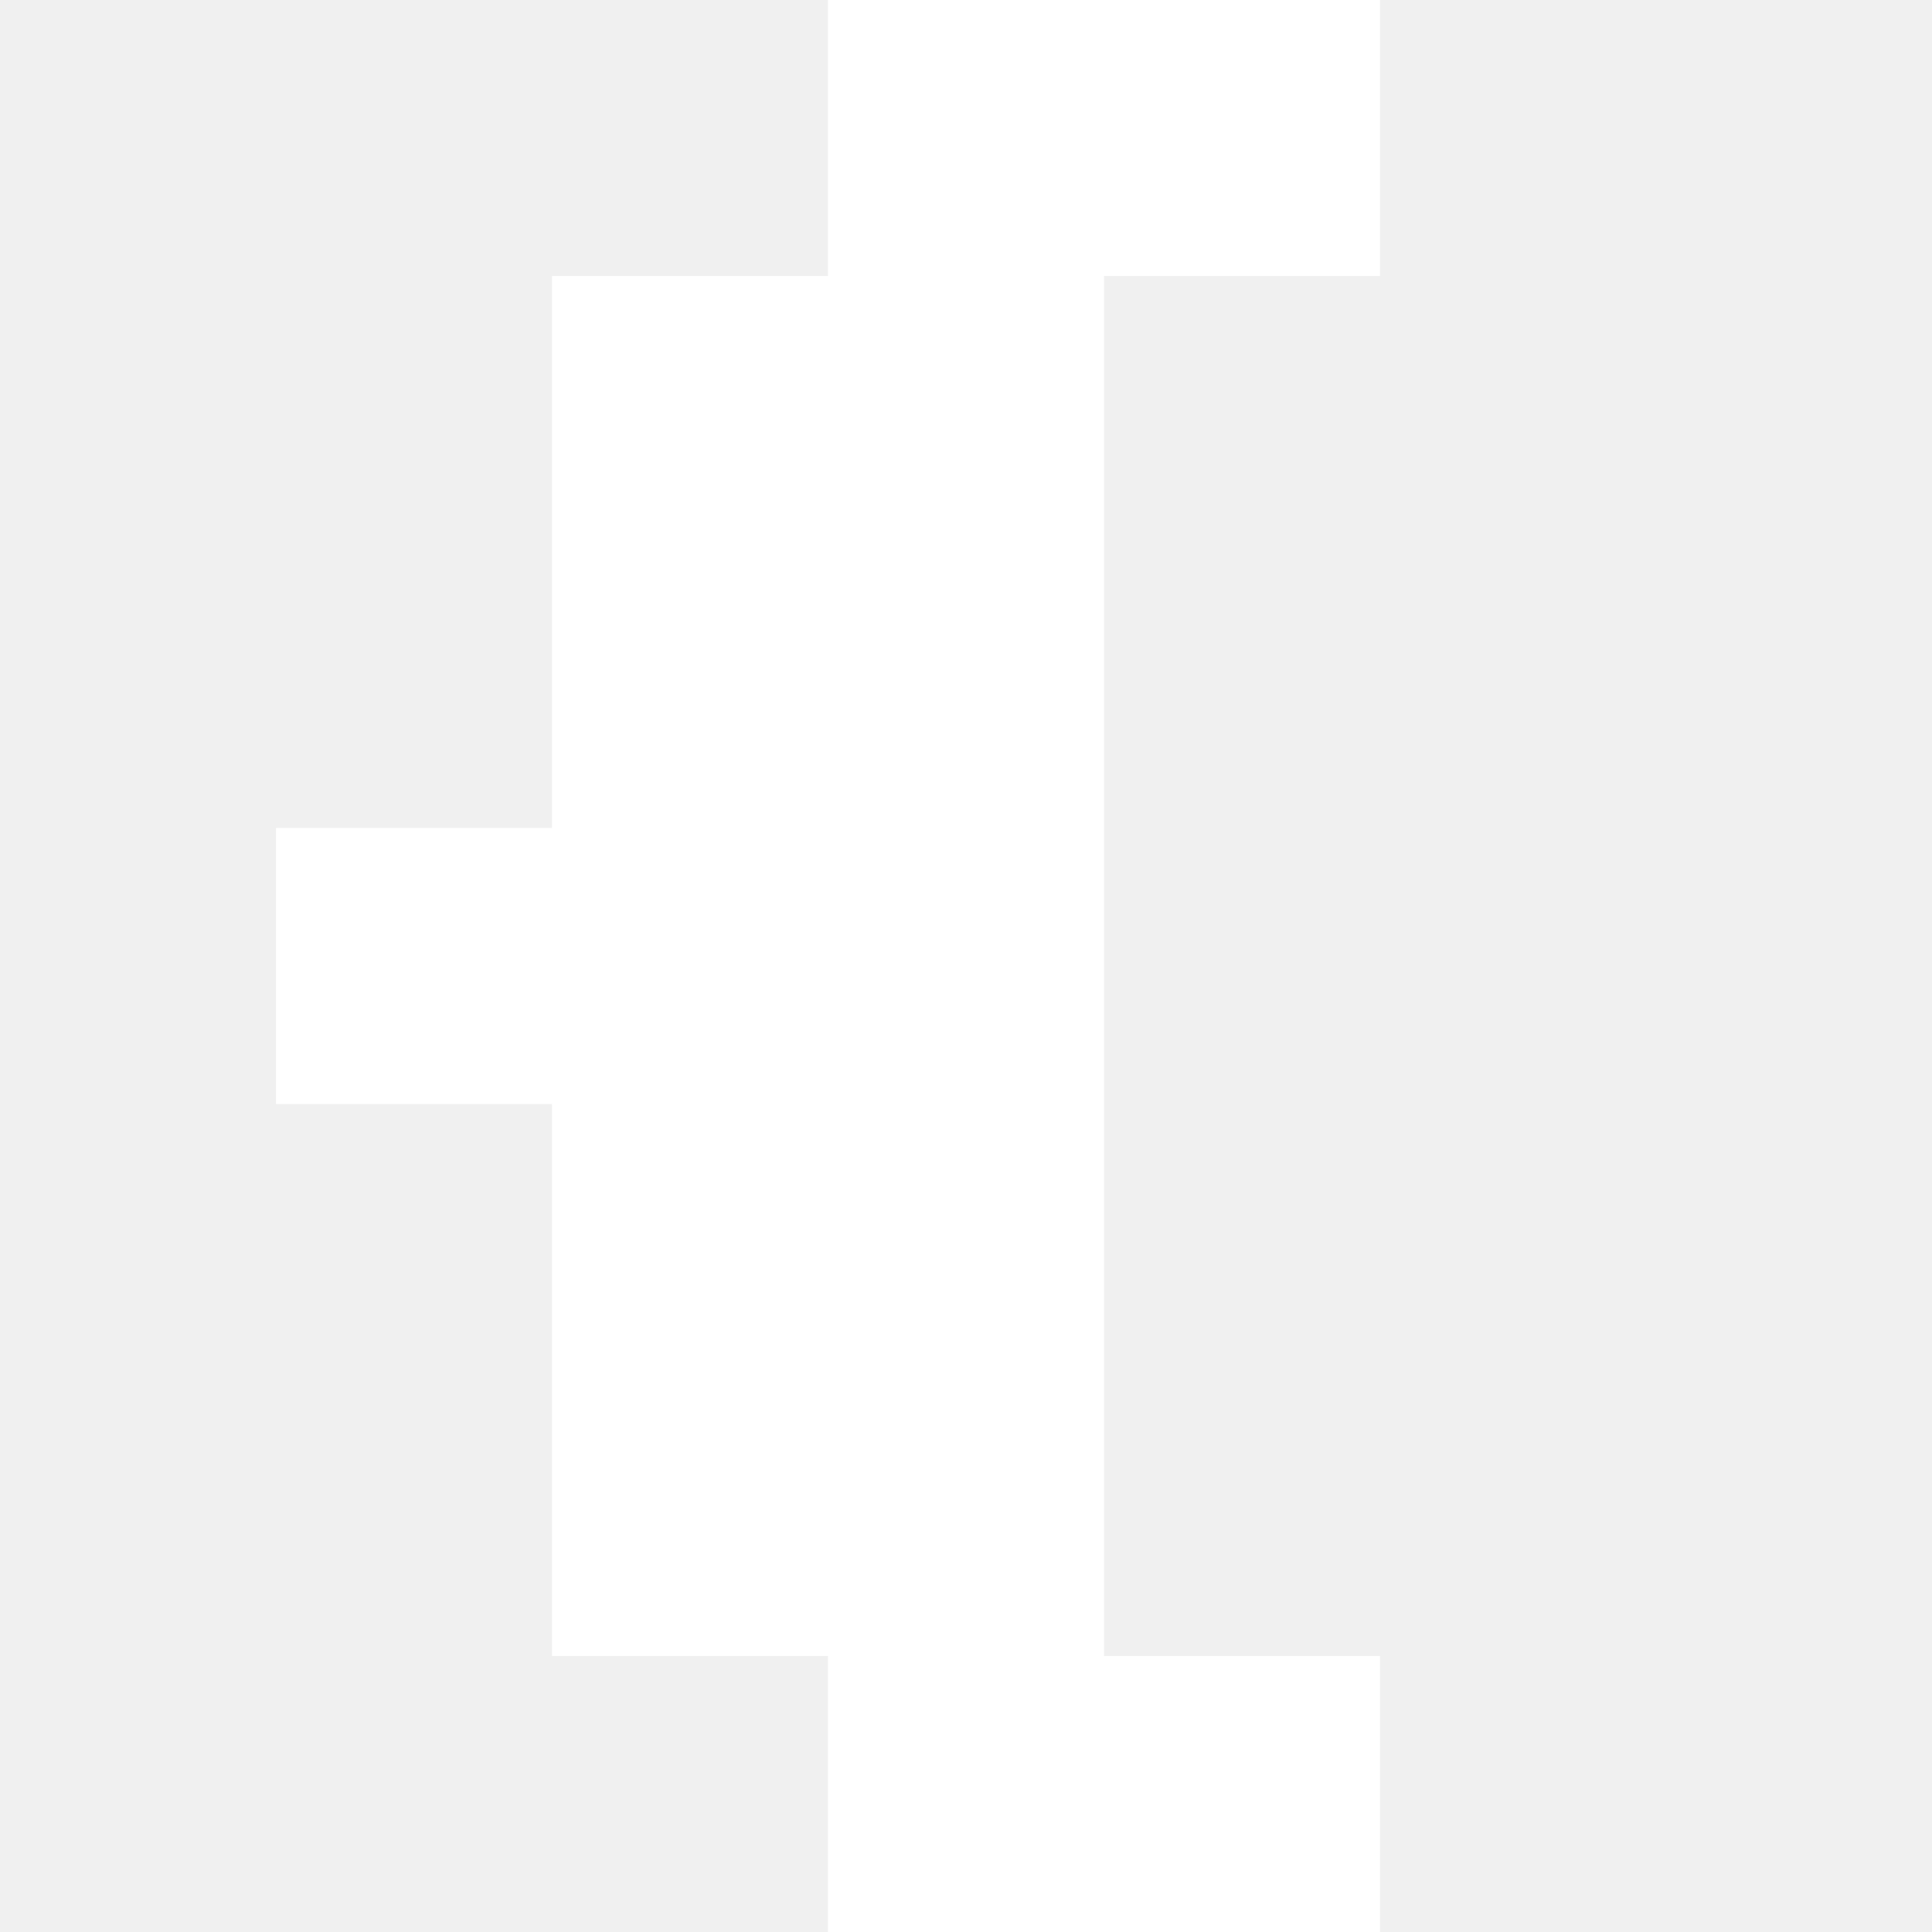
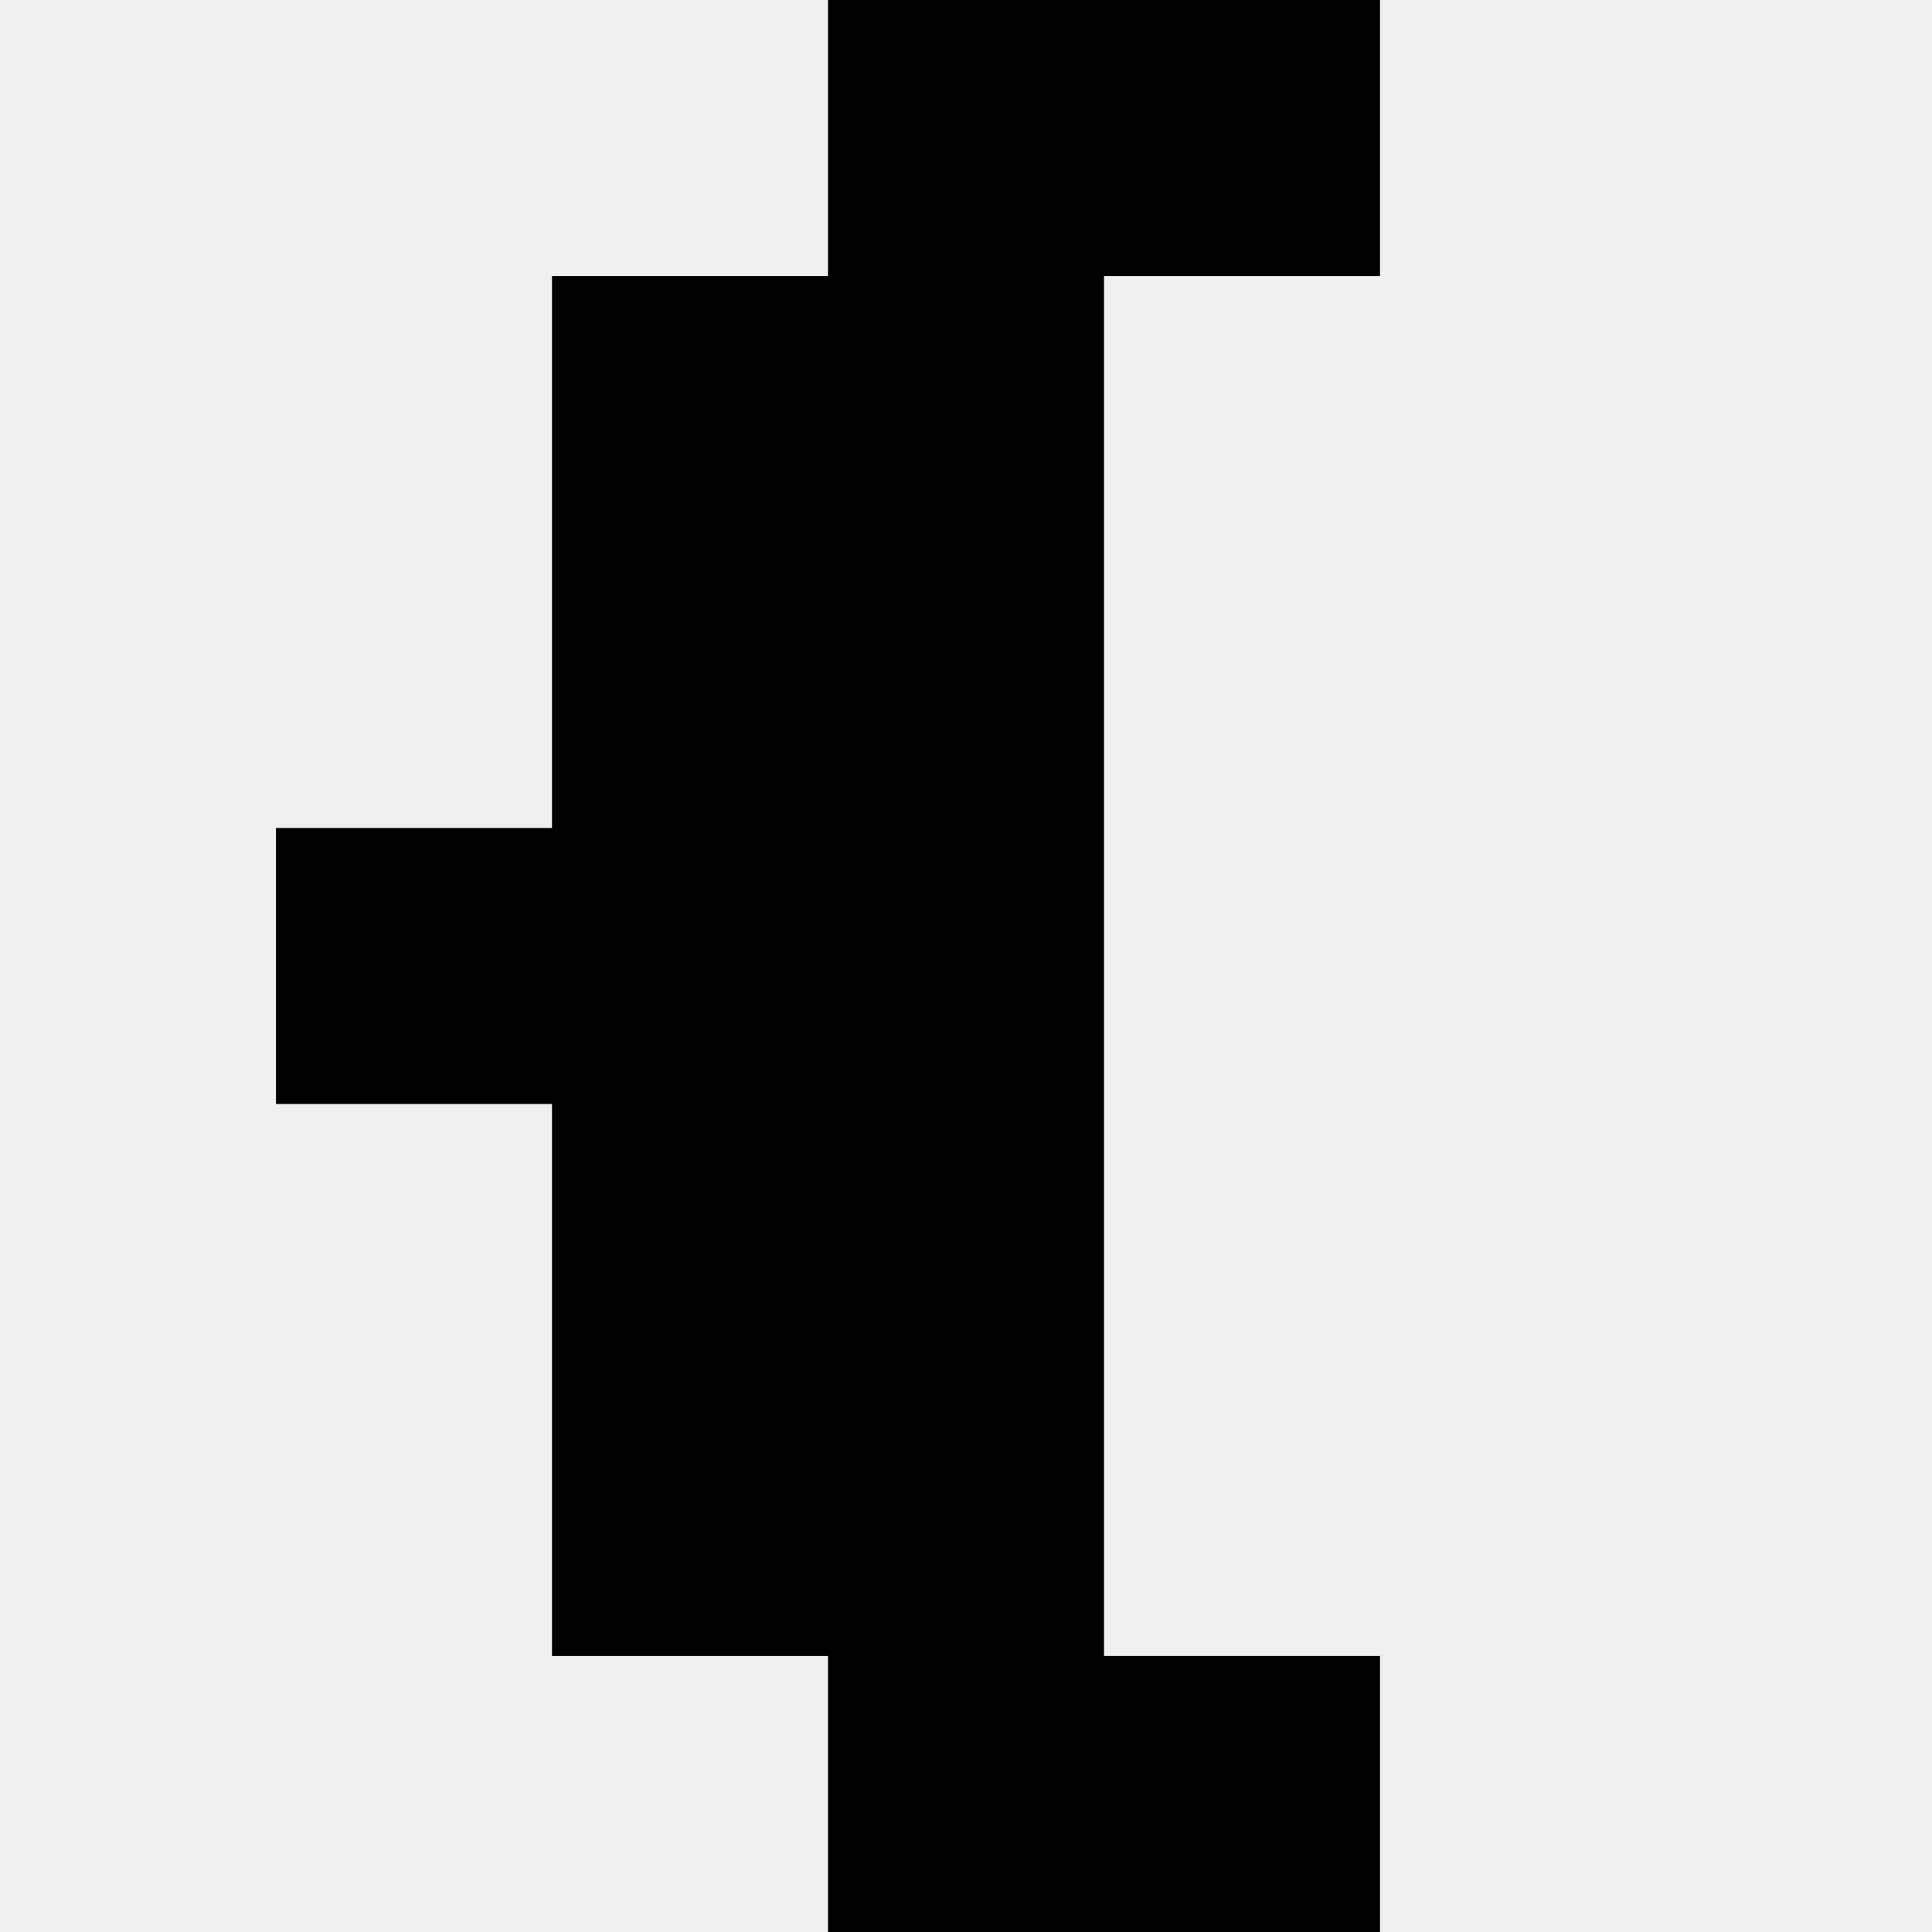
<svg xmlns="http://www.w3.org/2000/svg" version="1.1" width="7" height="7">
-   <path d="M0,0 L2,0 L2,1 L1,1 L1,6 L2,6 L2,7 L0,7 L0,6 L-1,6 L-1,4 L-2,4 L-2,3 L-1,3 L-1,1 L0,1 Z " fill="#FFFFFF" transform="translate(3,0)" />
+   <path d="M0,0 L2,0 L2,1 L1,1 L1,6 L2,6 L2,7 L0,7 L0,6 L-1,6 L-1,4 L-2,4 L-2,3 L-1,3 L-1,1 L0,1 Z " fill="currentColor" transform="translate(3,0)" />
</svg>
